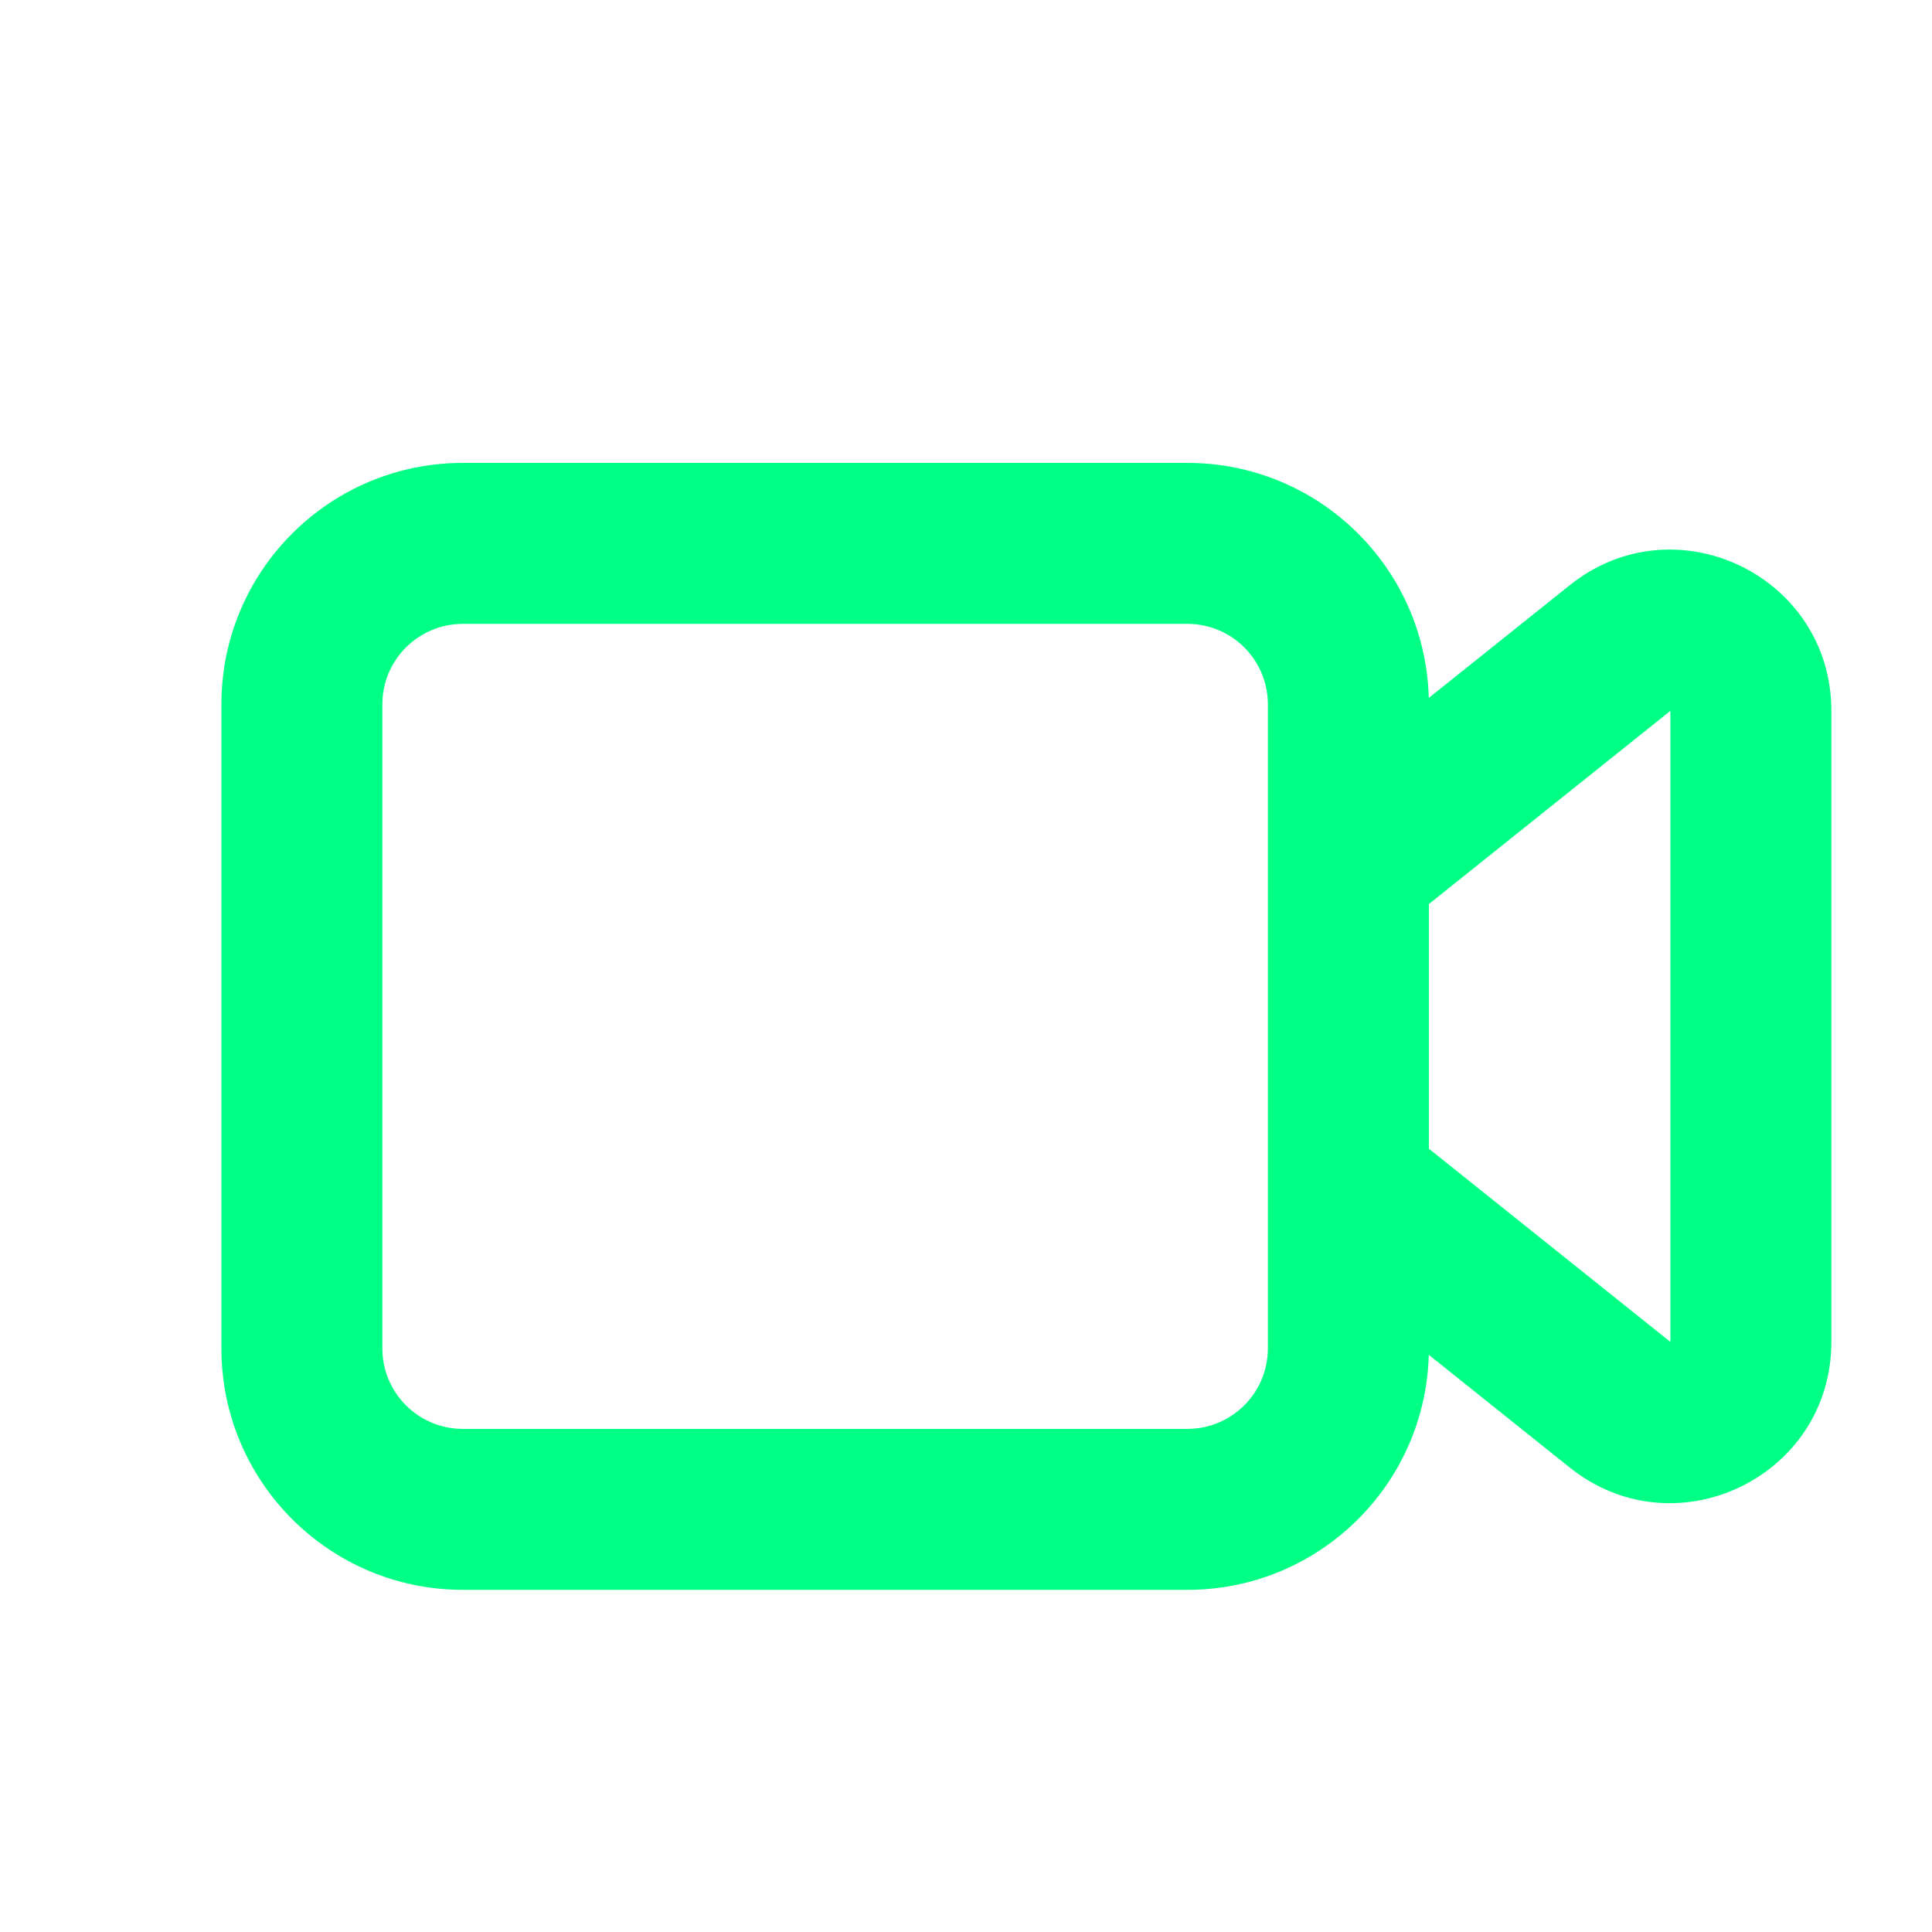
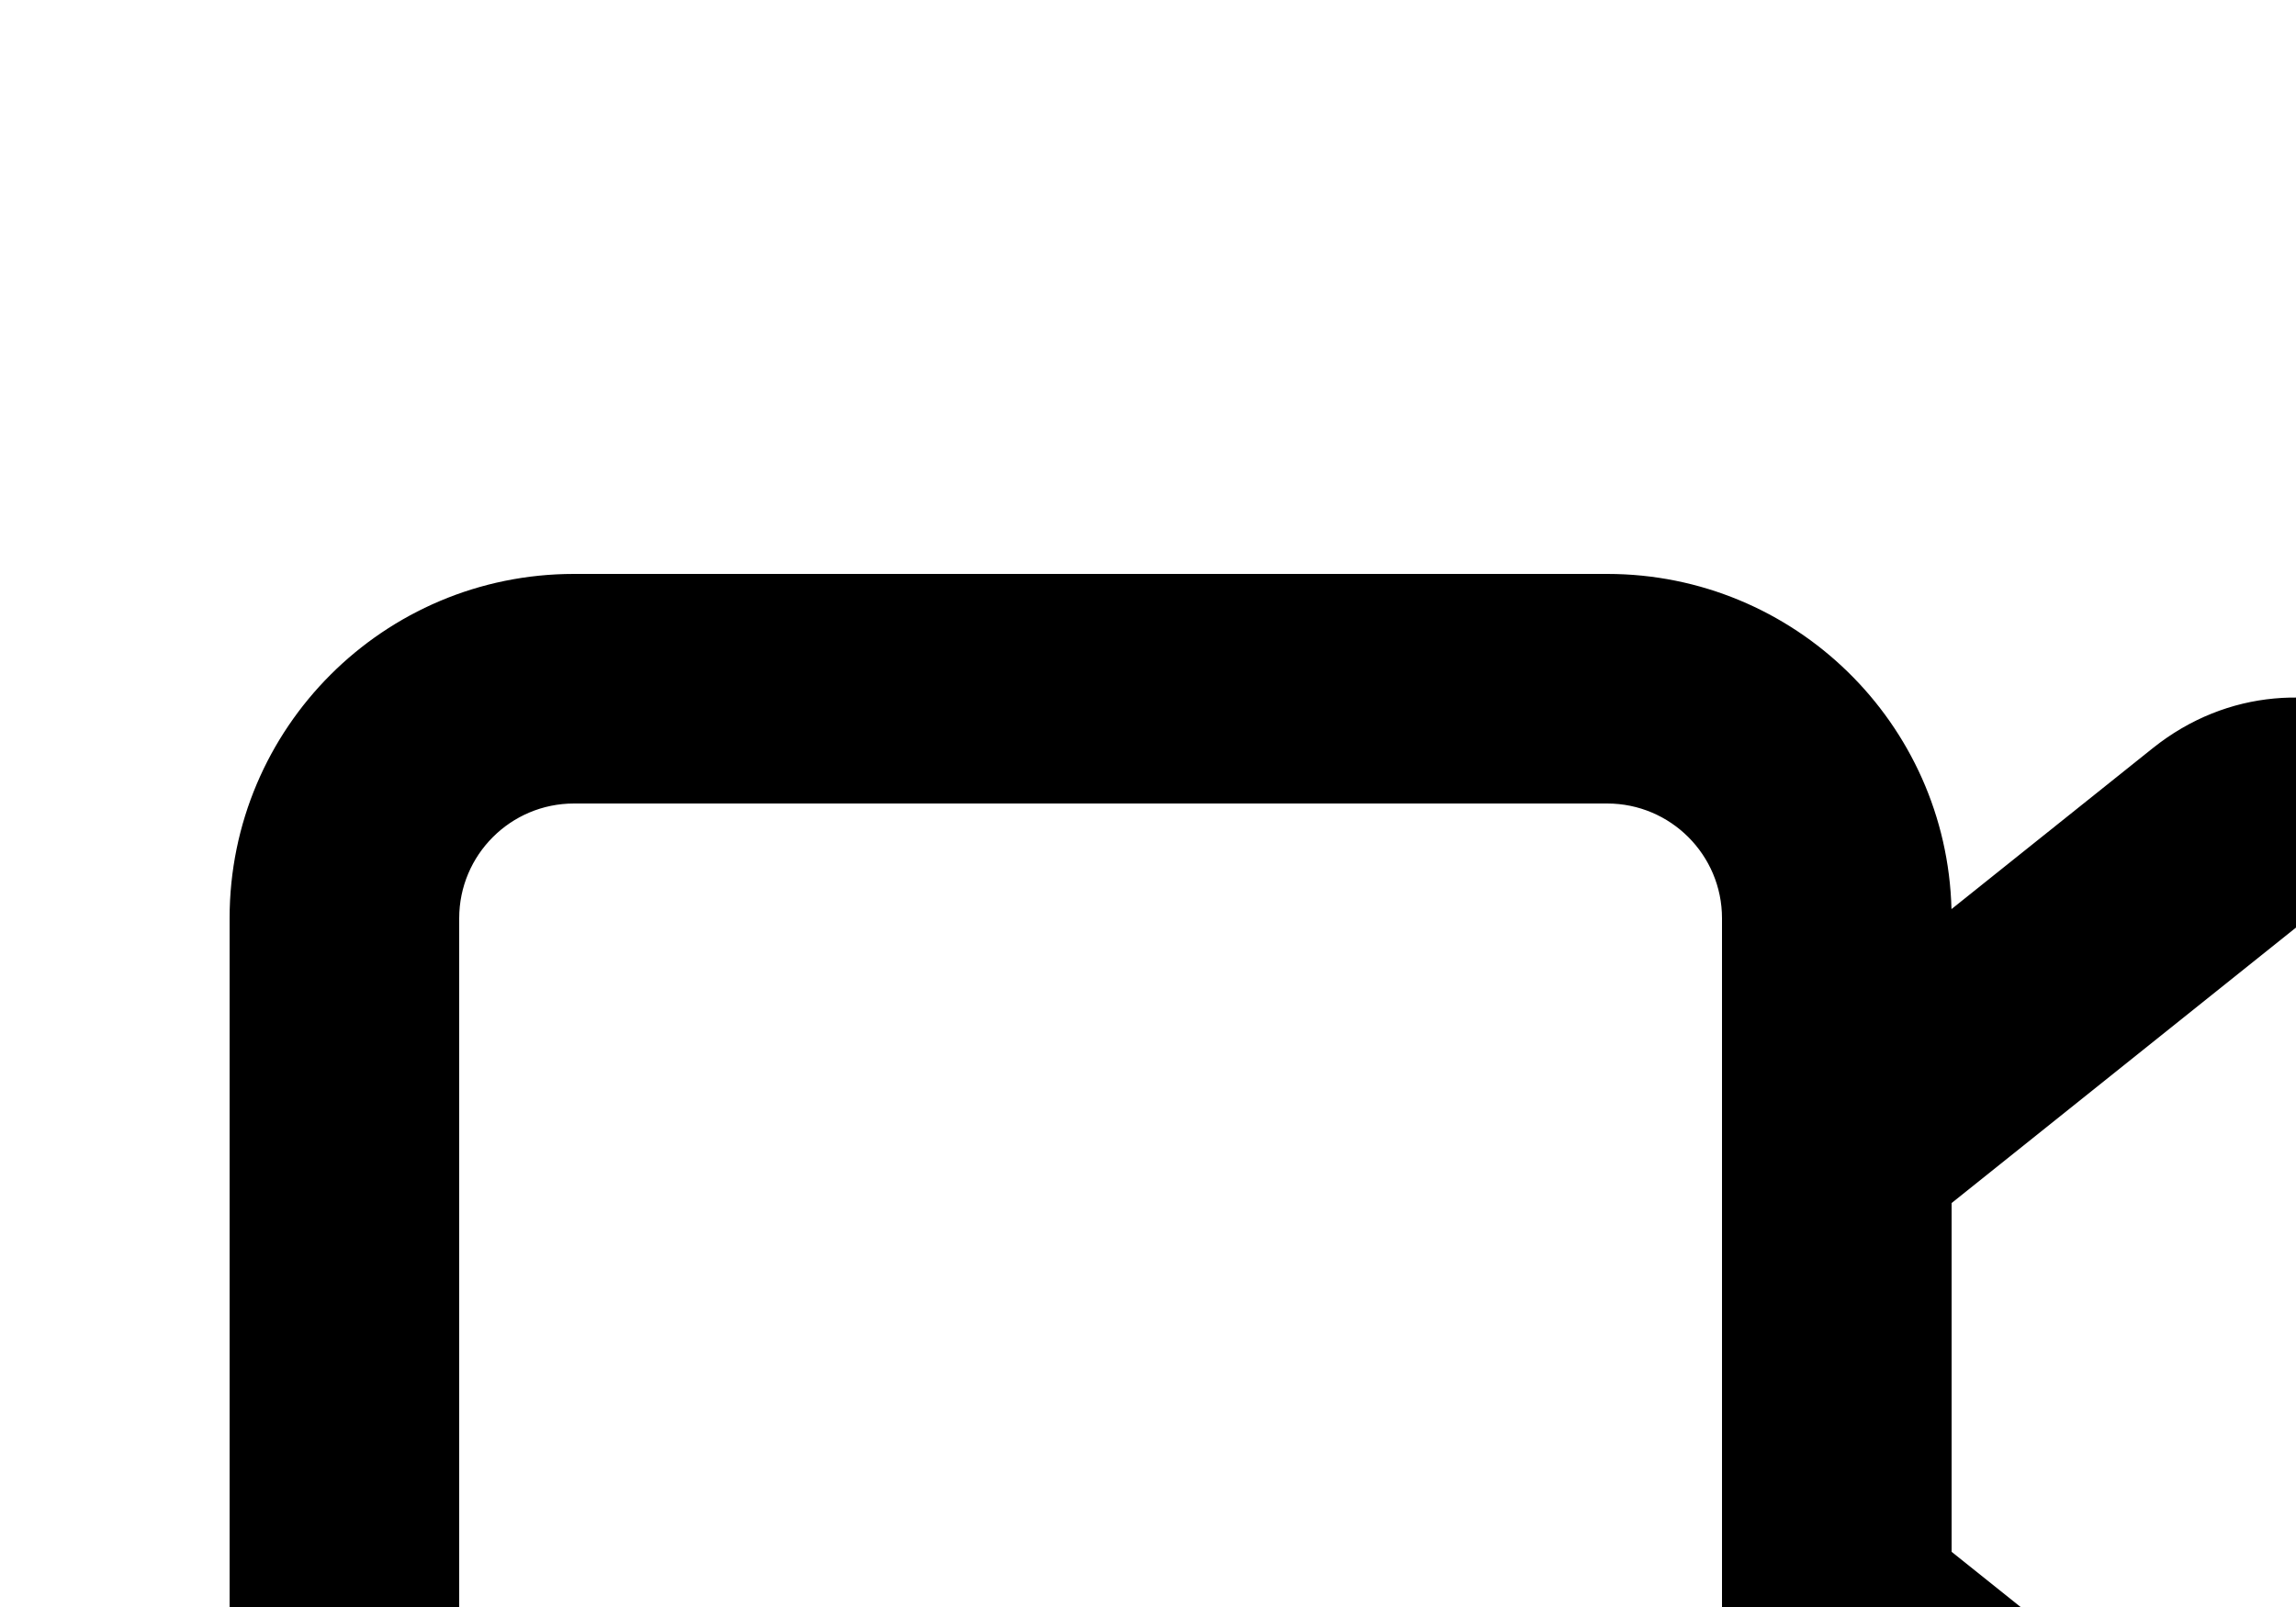
- <svg xmlns="http://www.w3.org/2000/svg" width="32" height="32" viewBox="13 13 32 32" fill="none">
-   <path fill-rule="evenodd" clip-rule="evenodd" d="M16.667 27.778V35.333C16.667 37.542 18.457 39.333 20.667 39.333H32.667C34.84 39.333 36.609 37.6 36.665 35.44L39.001 37.308C40.747 38.705 43.333 37.462 43.333 35.226V24.774C43.333 22.538 40.747 21.295 39.001 22.692L36.665 24.56C36.609 22.4 34.84 20.667 32.667 20.667H20.667C18.457 20.667 16.667 22.457 16.667 24.667V27.778ZM36.667 27.974V32.026L40.667 35.226V24.774L36.667 27.974ZM19.333 35.333V27.778V24.667C19.333 23.93 19.93 23.333 20.667 23.333H32.667C33.403 23.333 34 23.93 34 24.667V35.333C34 36.07 33.403 36.667 32.667 36.667H20.667C19.93 36.667 19.333 36.07 19.333 35.333Z" fill="#00FF85" />
+ <svg xmlns="http://www.w3.org/2000/svg" fill="curentColor">
+   <path fill-rule="evenodd" clip-rule="evenodd" d="M2 10.333V16C2 17.657 3.343 19 5 19H14C15.63 19 16.957 17.7 16.999 16.08L18.751 17.481C20.06 18.529 22 17.596 22 15.919V8.081C22 6.404 20.06 5.471 18.751 6.519L16.999 7.92C16.957 6.3 15.63 5 14 5H5C3.343 5 2 6.343 2 8V10.333ZM17 10.481V13.519L20 15.919V8.081L17 10.481ZM4 16V10.333V8C4 7.448 4.448 7 5 7H14C14.552 7 15 7.448 15 8V16C15 16.552 14.552 17 14 17H5C4.448 17 4 16.552 4 16Z" />
</svg>
